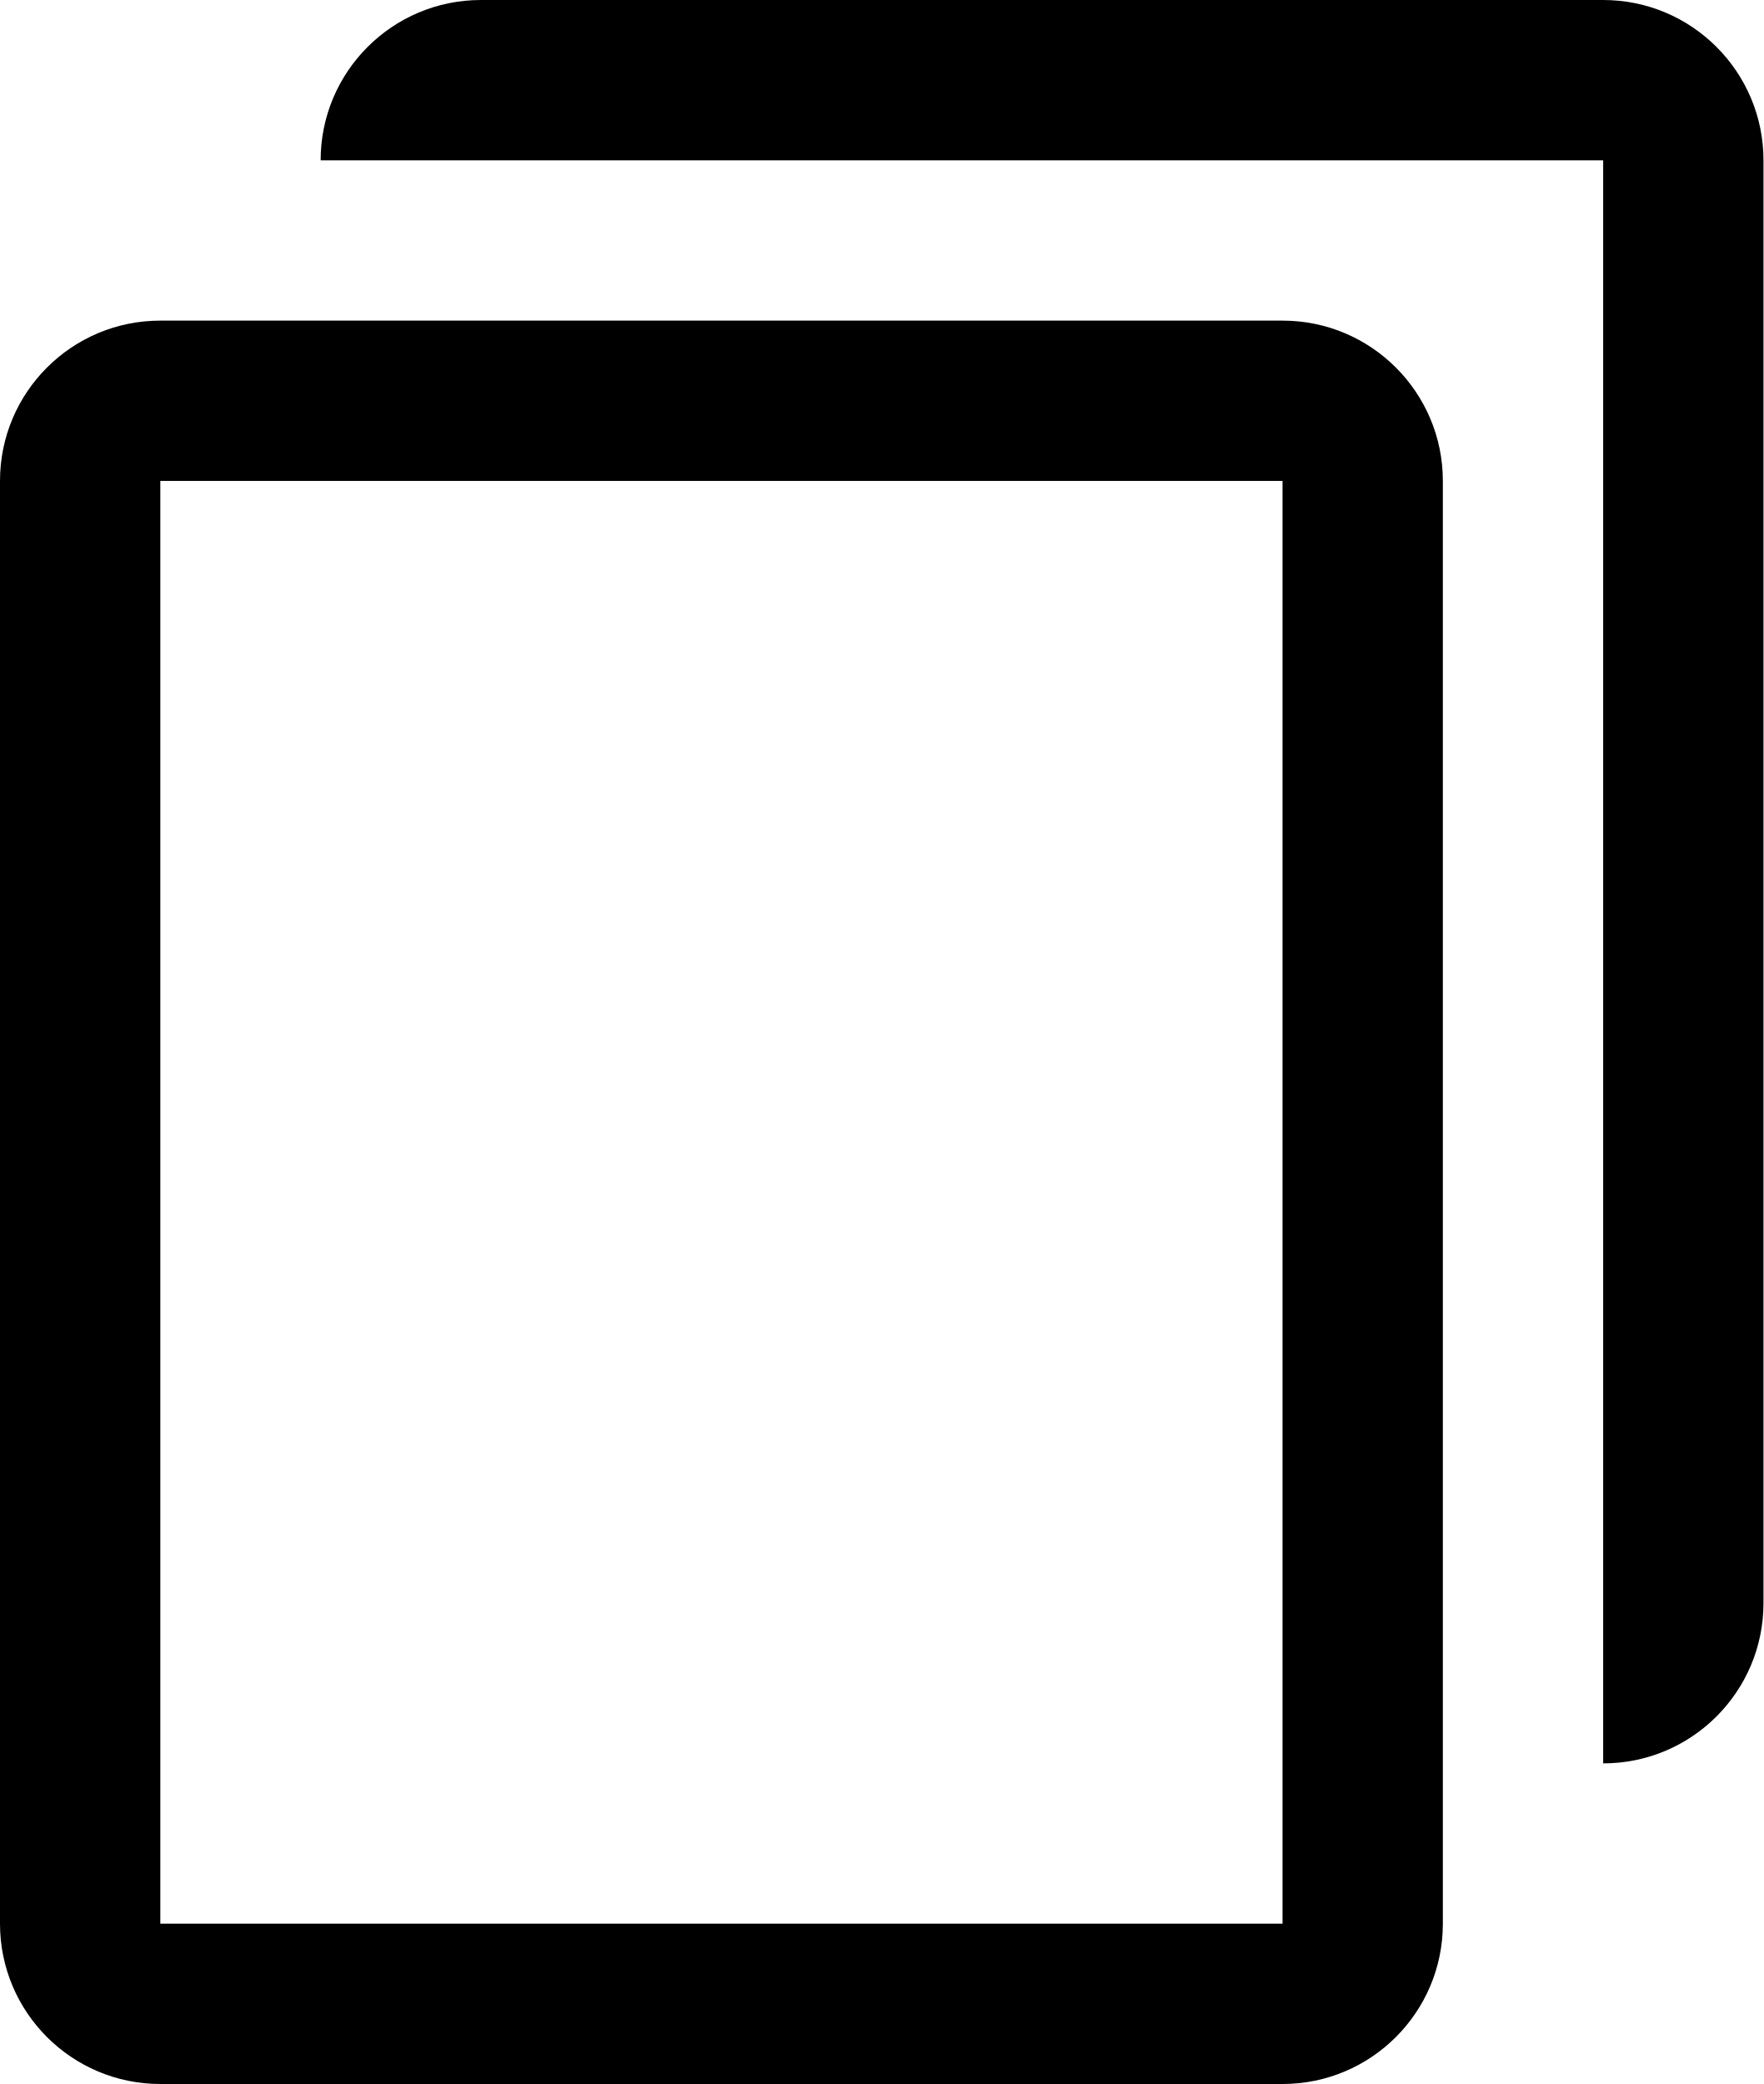
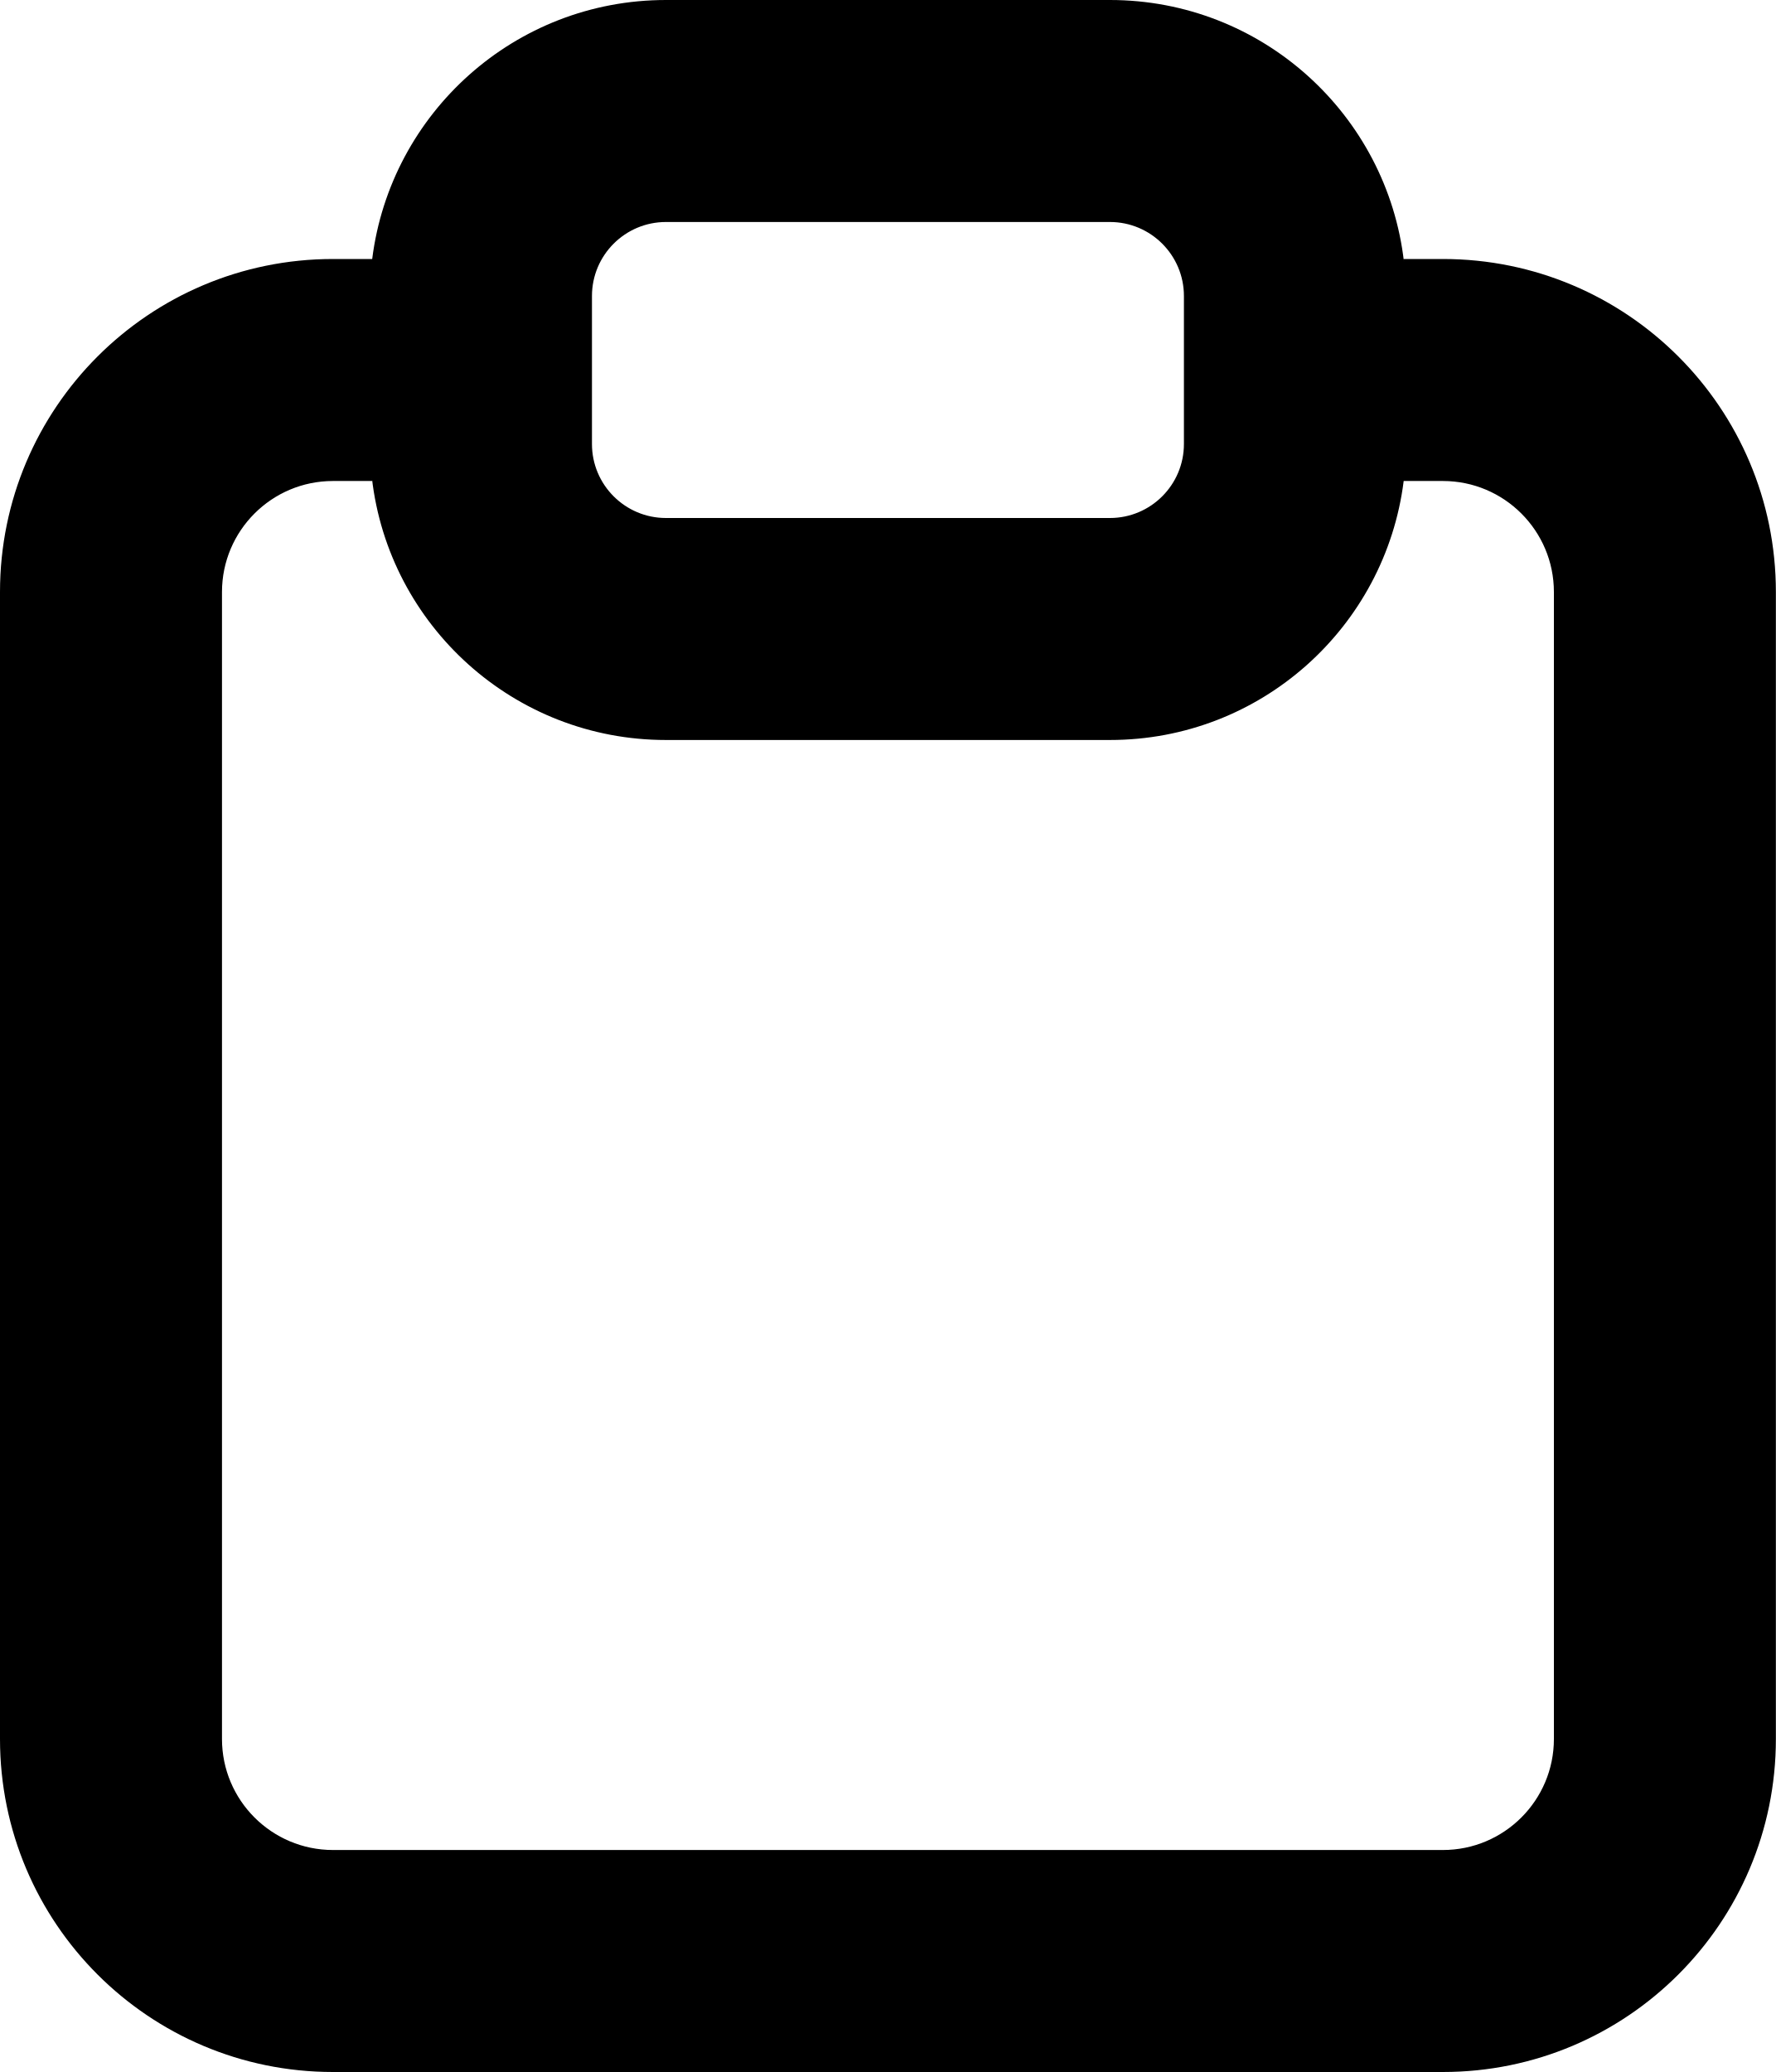
- <svg xmlns="http://www.w3.org/2000/svg" class="icon icon-clipboard" width="11" height="13" fill="none" aria-hidden="true" focusable="false" viewBox="0 0 11 13">
-   <path fill-rule="evenodd" clip-rule="evenodd" d="M2 1a1 1 0 011-1h7a1 1 0 011 1v9a1 1 0 01-1 1V1H2zM1 2a1 1 0 00-1 1v9a1 1 0 001 1h7a1 1 0 001-1V3a1 1 0 00-1-1H1zm0 10V3h7v9H1z" fill="currentColor" />
+ <svg xmlns="http://www.w3.org/2000/svg" width="12" height="14" viewBox="0 0 12 14" fill="none">
+   <path fill-rule="evenodd" clip-rule="evenodd" d="M2.515 1.75C2.639 0.763 3.48 0 4.5 0H7.5C8.527 0 9.373 0.774 9.487 1.77C9.486 1.764 9.485 1.757 9.485 1.75H9.75C10.993 1.75 12 2.757 12 4V11.75C12 12.993 10.993 14 9.75 14H2.25C1.007 14 0 12.993 0 11.75V4C0 2.757 1.007 1.75 2.25 1.75H2.515ZM4.5 1.5H7.5C7.776 1.5 8 1.724 8 2V3C8 3.276 7.776 3.5 7.5 3.5H4.5C4.224 3.5 4 3.276 4 3V2C4 1.724 4.224 1.5 4.5 1.5ZM2.513 3.23C2.514 3.236 2.515 3.243 2.515 3.25H2.25C1.836 3.25 1.5 3.586 1.5 4V11.75C1.5 12.164 1.836 12.5 2.25 12.5H9.75C10.164 12.5 10.5 12.164 10.5 11.75V4C10.5 3.586 10.164 3.25 9.75 3.25H9.485C9.361 4.237 8.52 5 7.5 5H4.5C3.473 5 2.627 4.226 2.513 3.23Z" fill="black" />
</svg>
